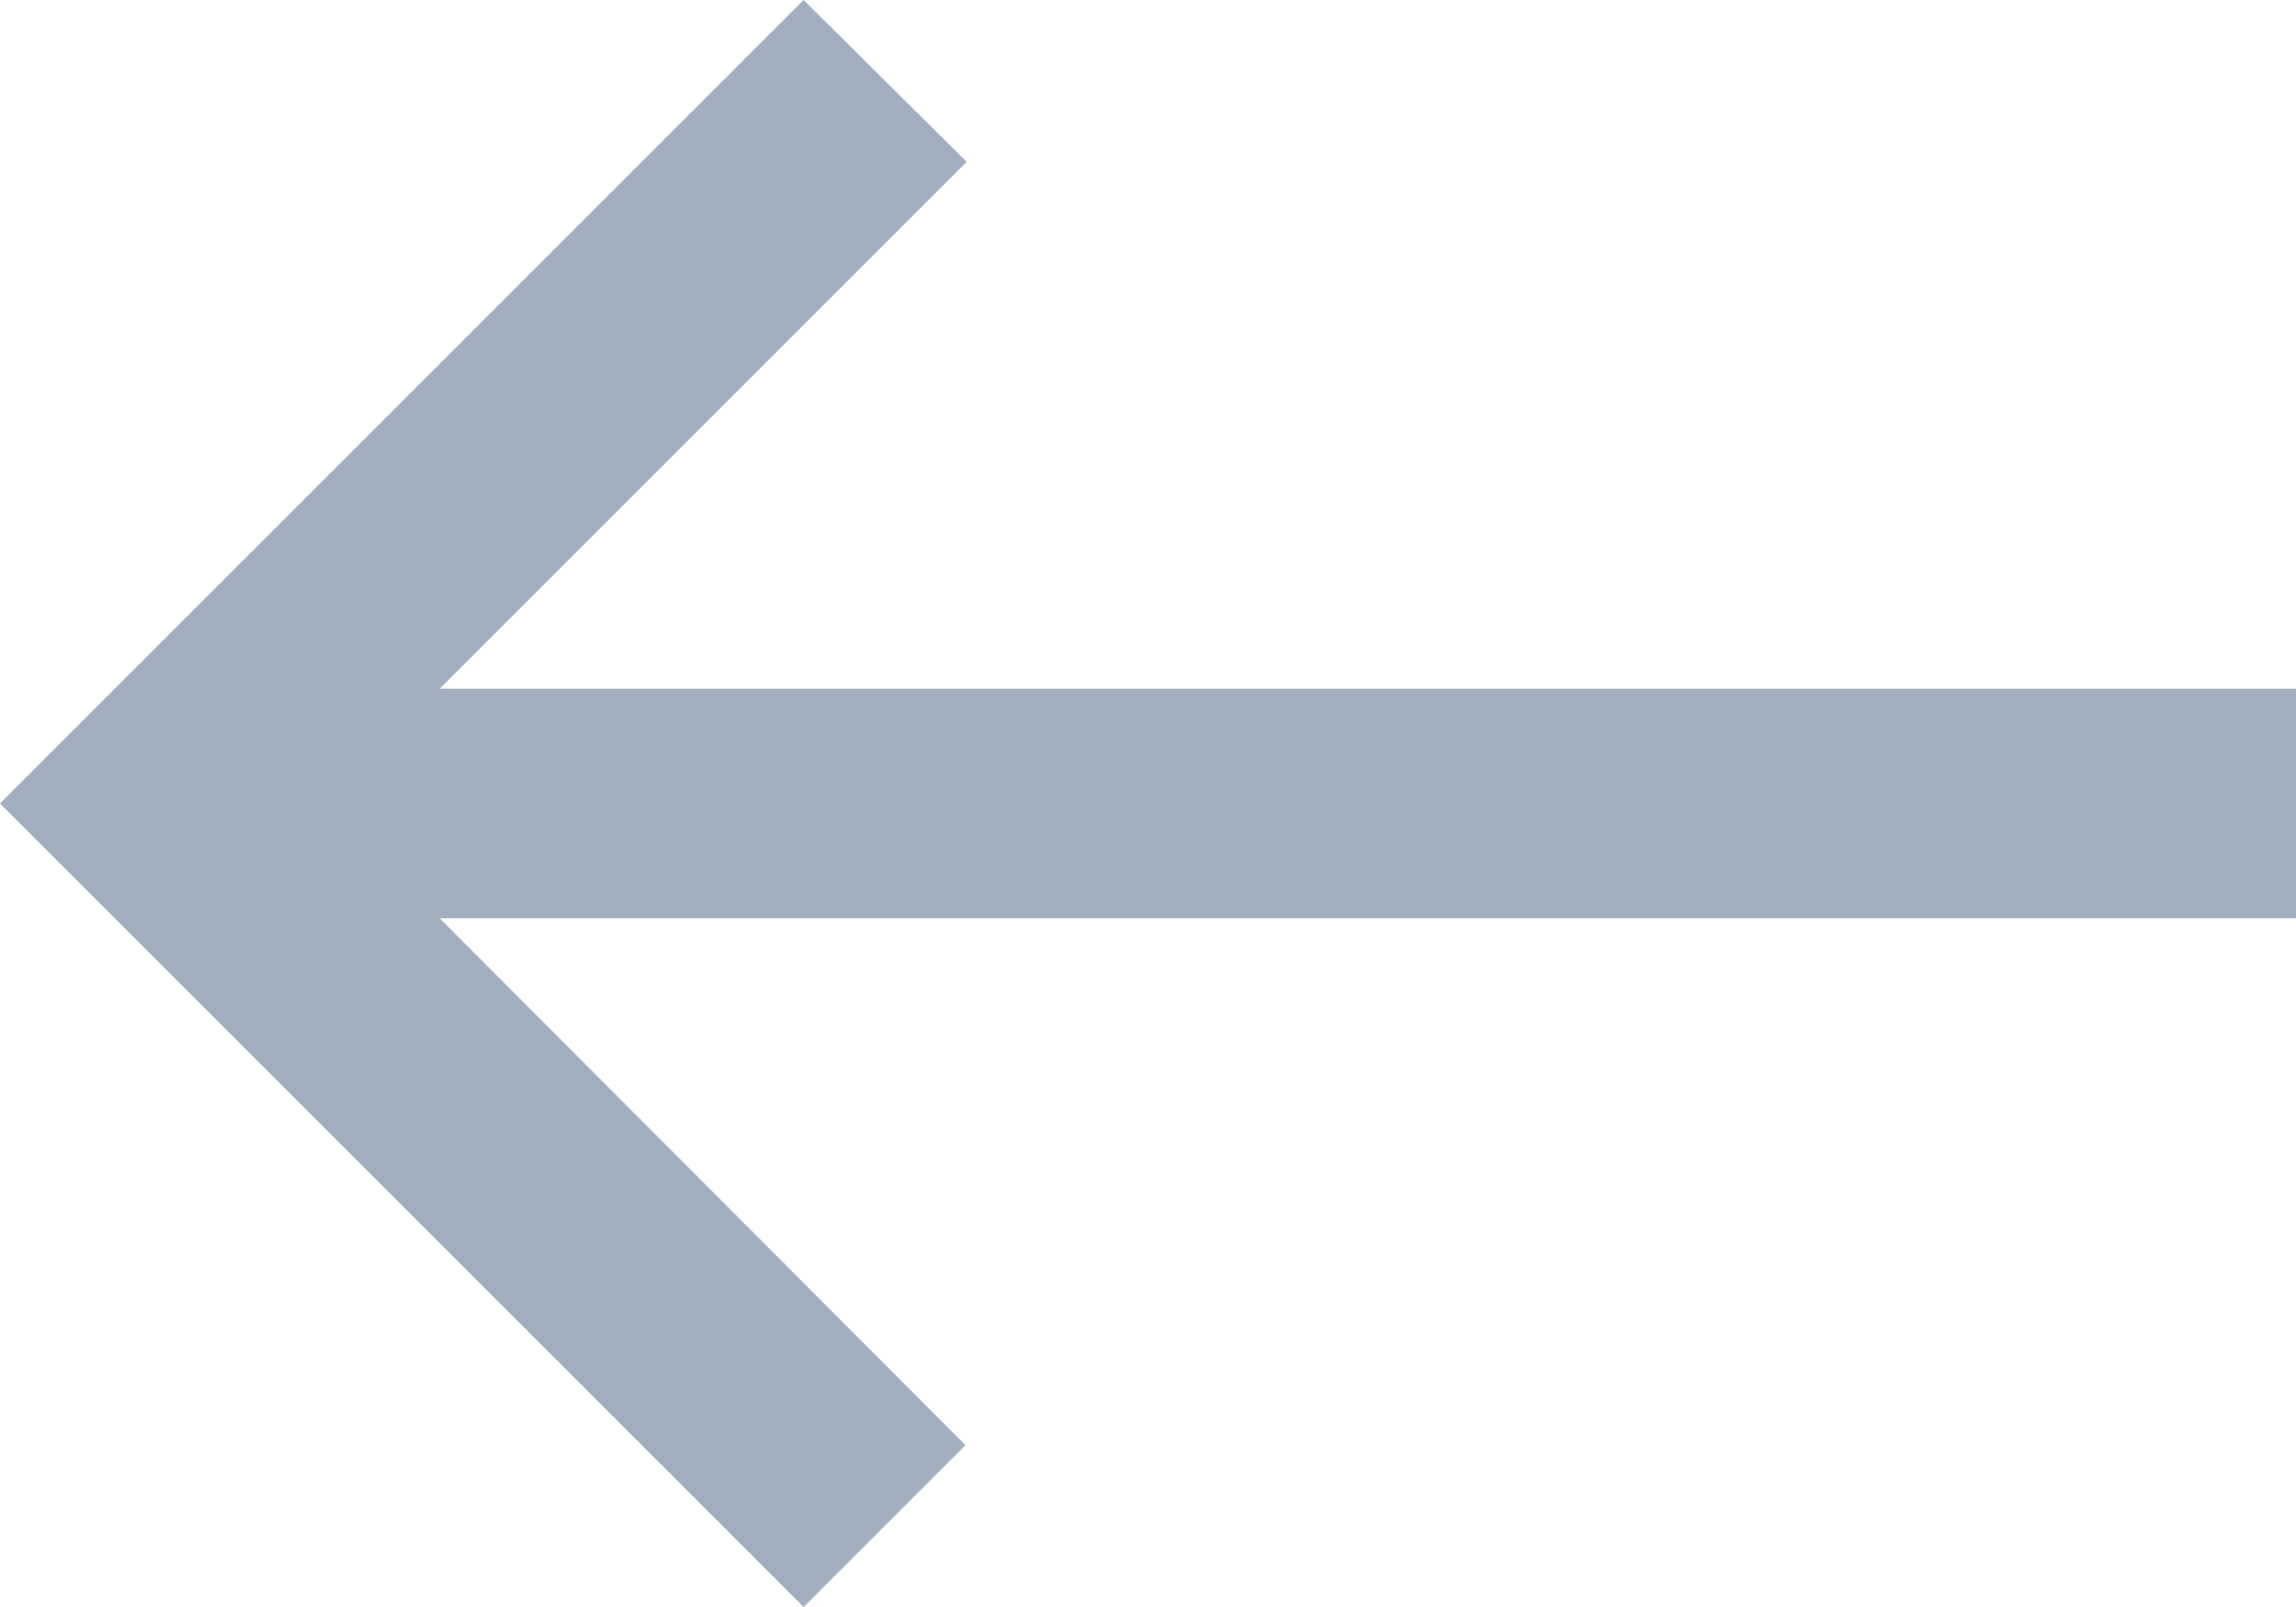
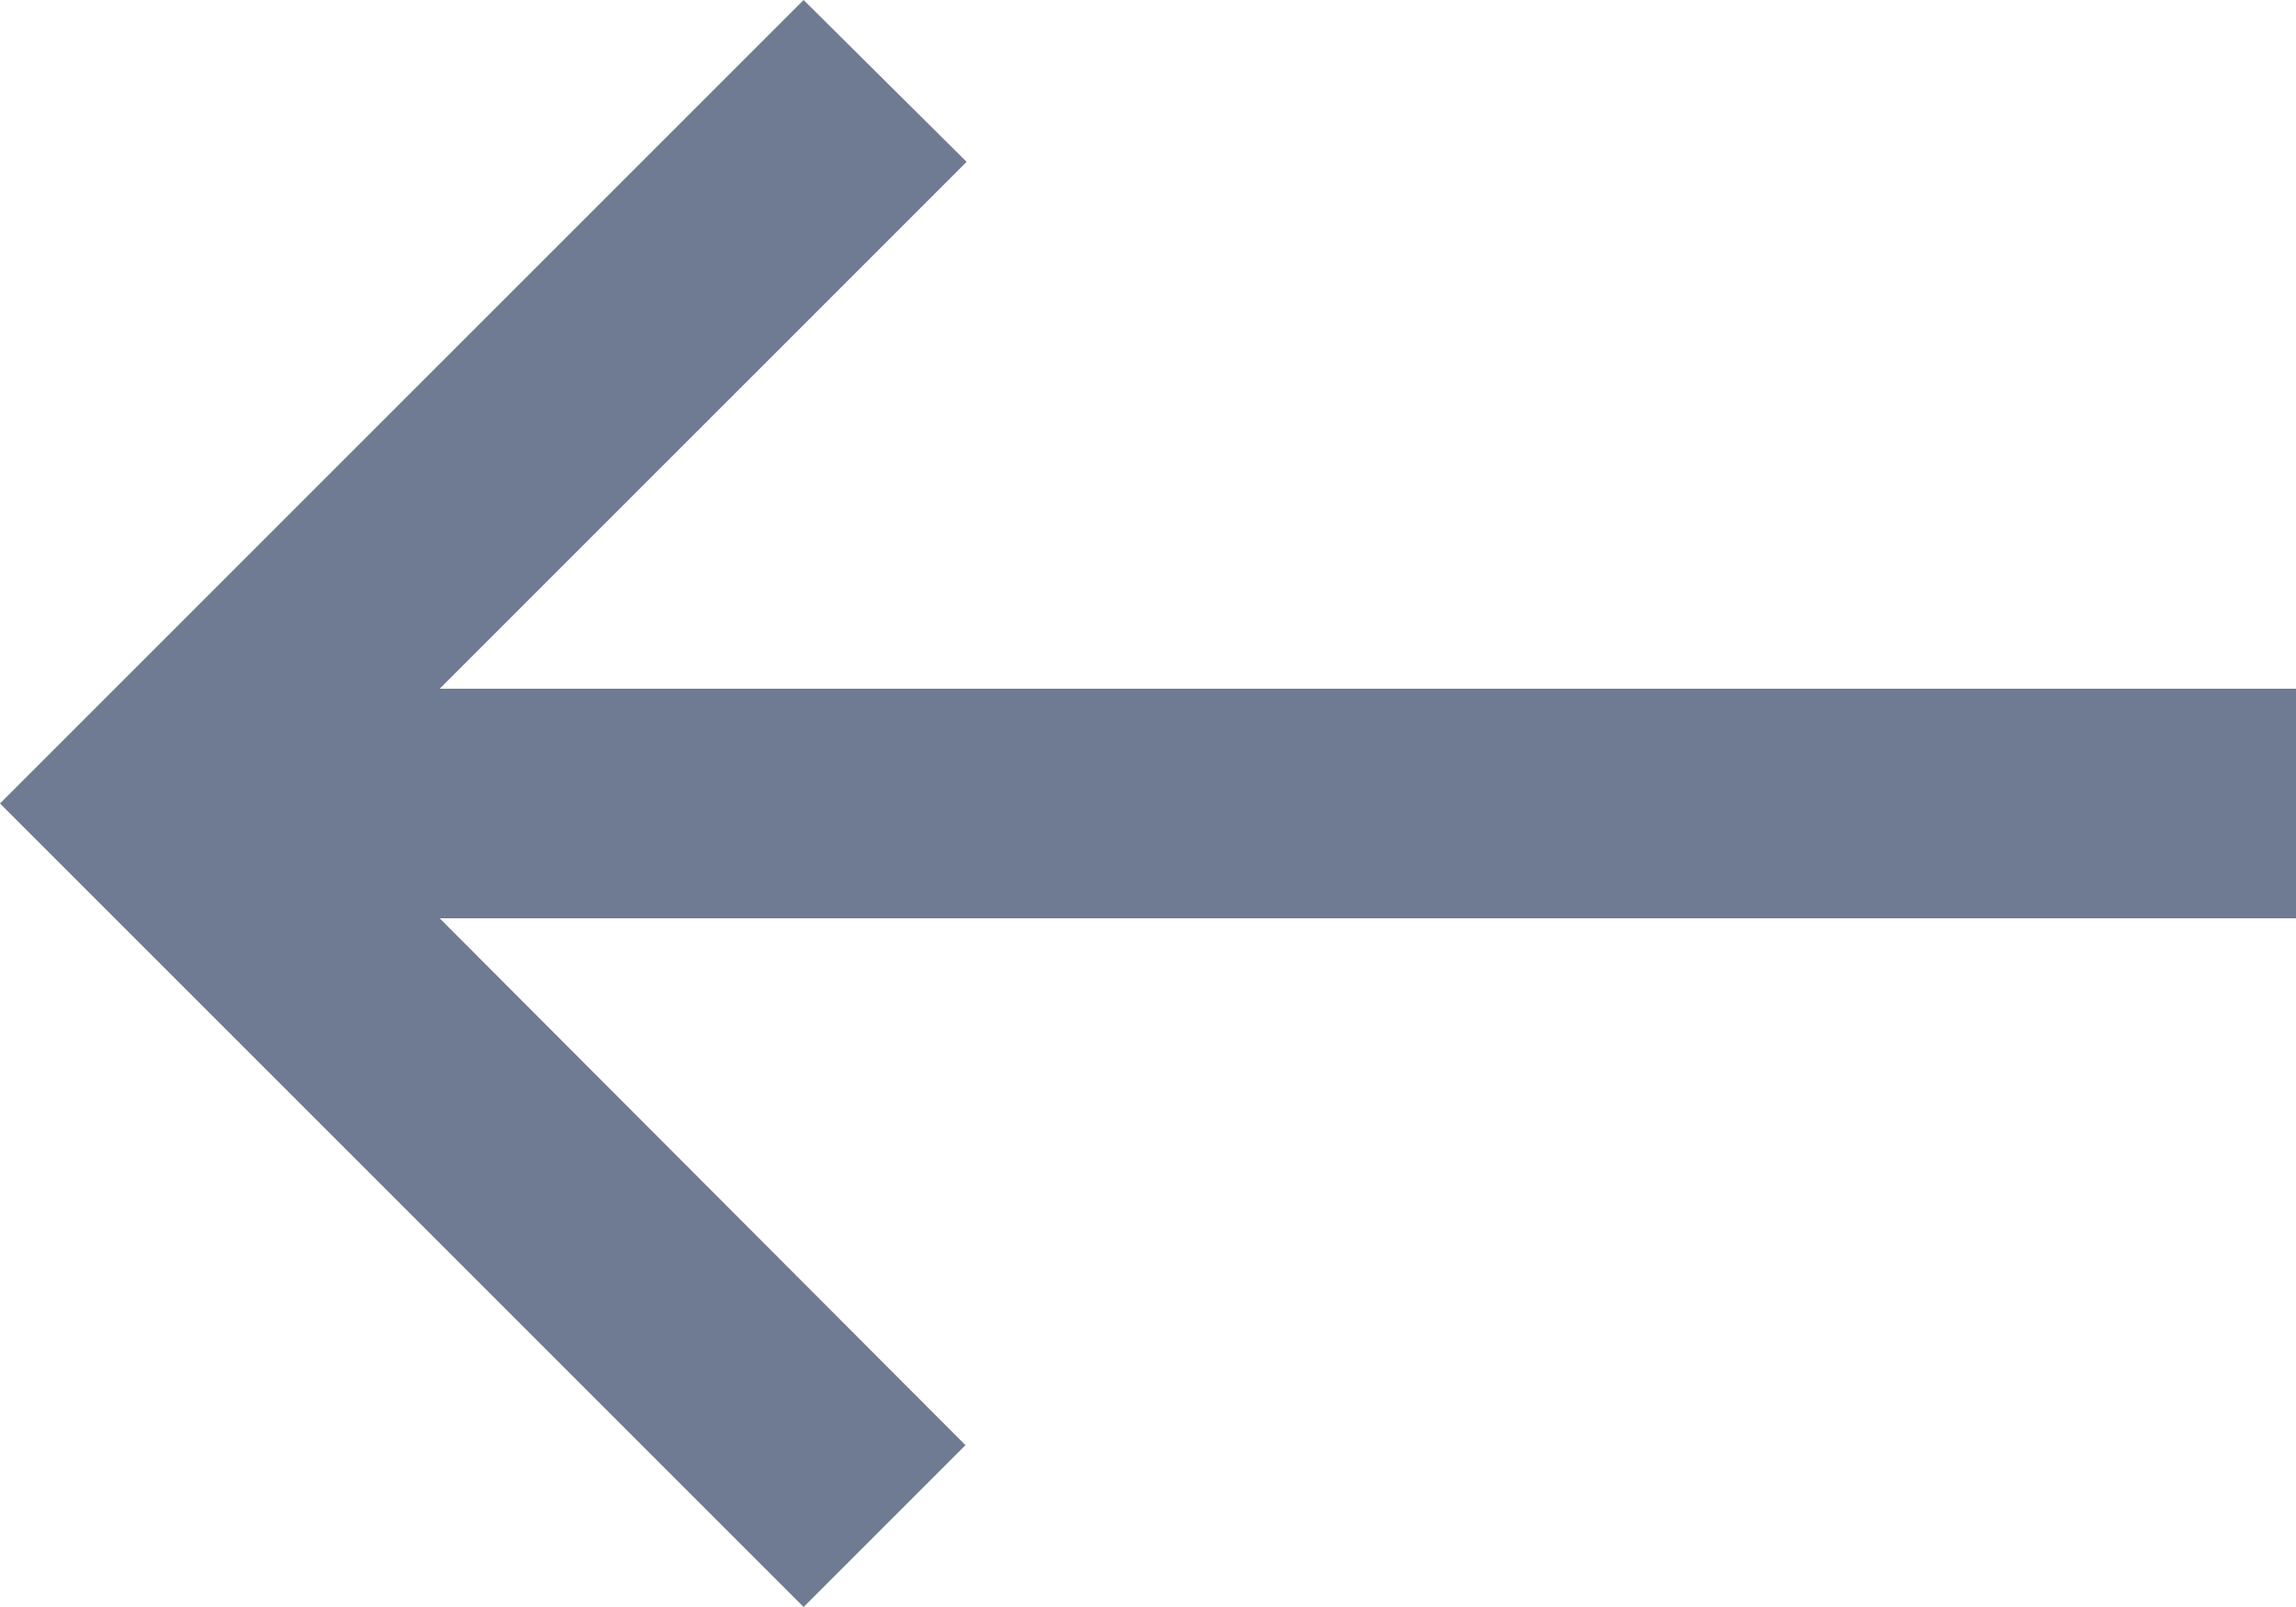
<svg xmlns="http://www.w3.org/2000/svg" preserveAspectRatio="none" overflow="visible" style="display: block;" width="20" height="14" viewBox="0 0 20 14" fill="none">
-   <path id="Vector" d="M7 14L8.41 12.59L3.83 8H20V6H3.83L8.42 1.41L7 0L0 7L7 14Z" fill="#A0AEC0" />
+   <path id="Vector" d="M7 14L8.41 12.59L3.83 8H20V6H3.83L8.42 1.41L7 0L0 7L7 14Z" fill="#6F7B92" />
</svg>
